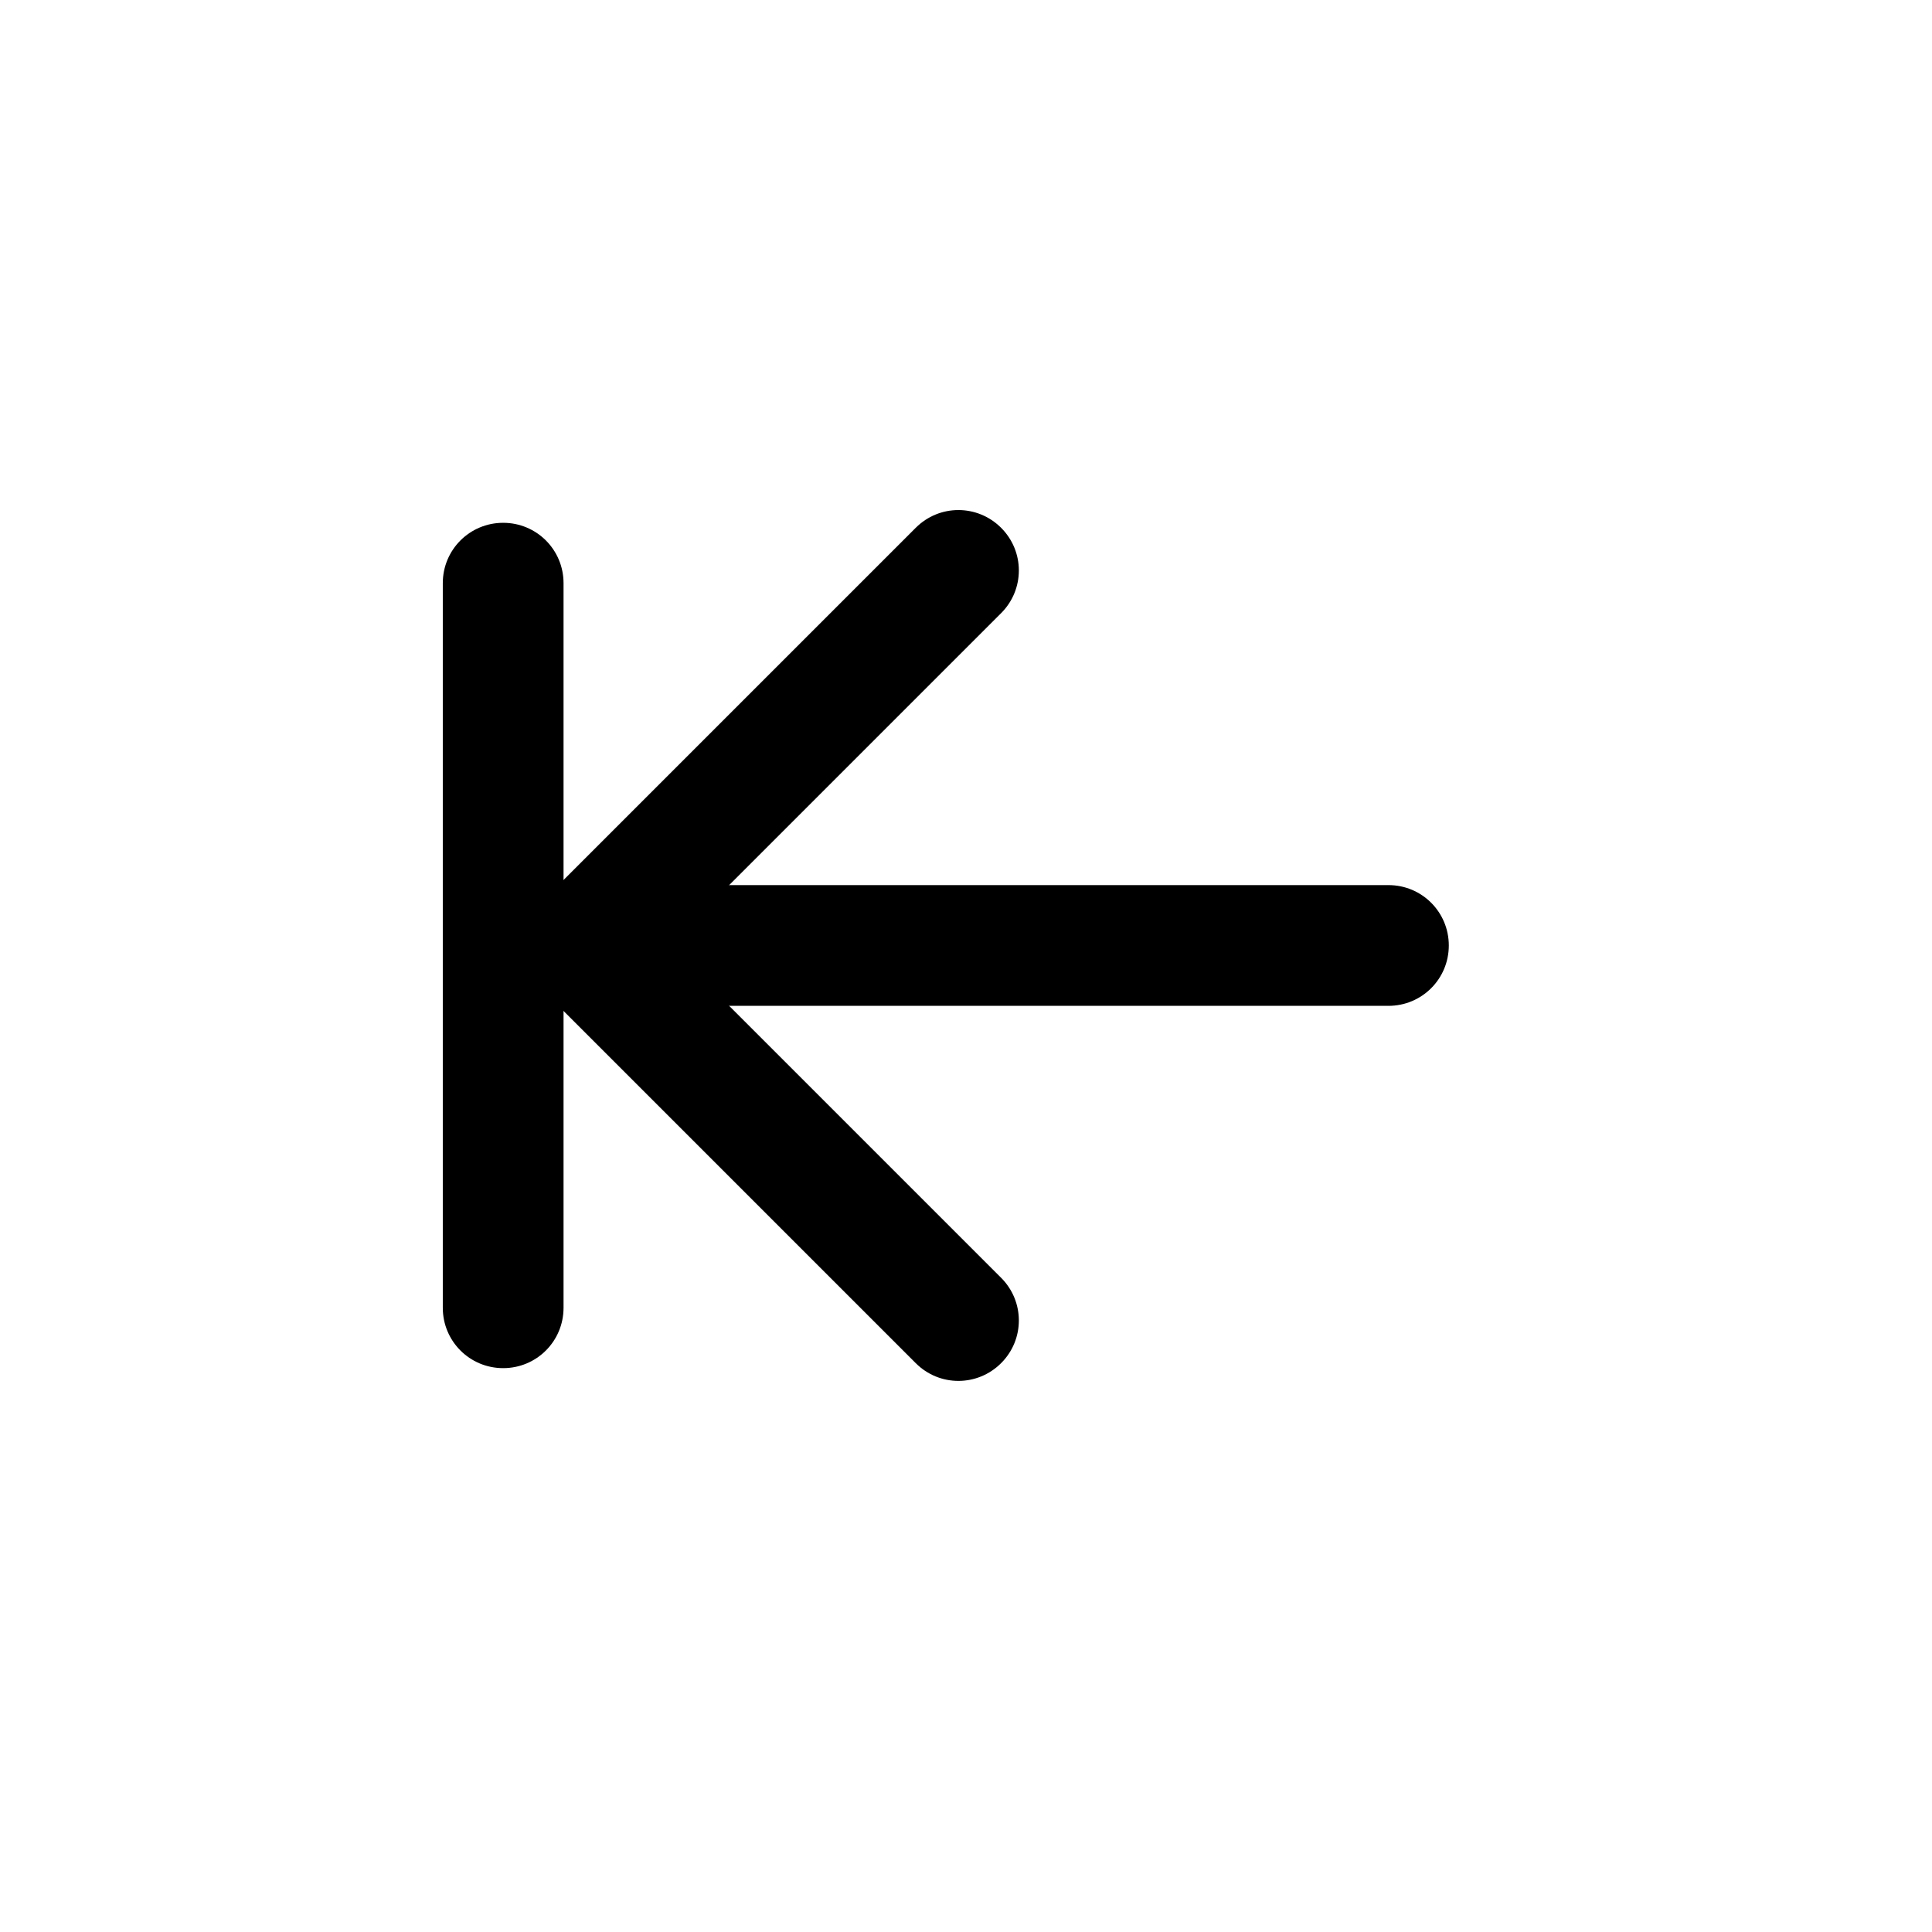
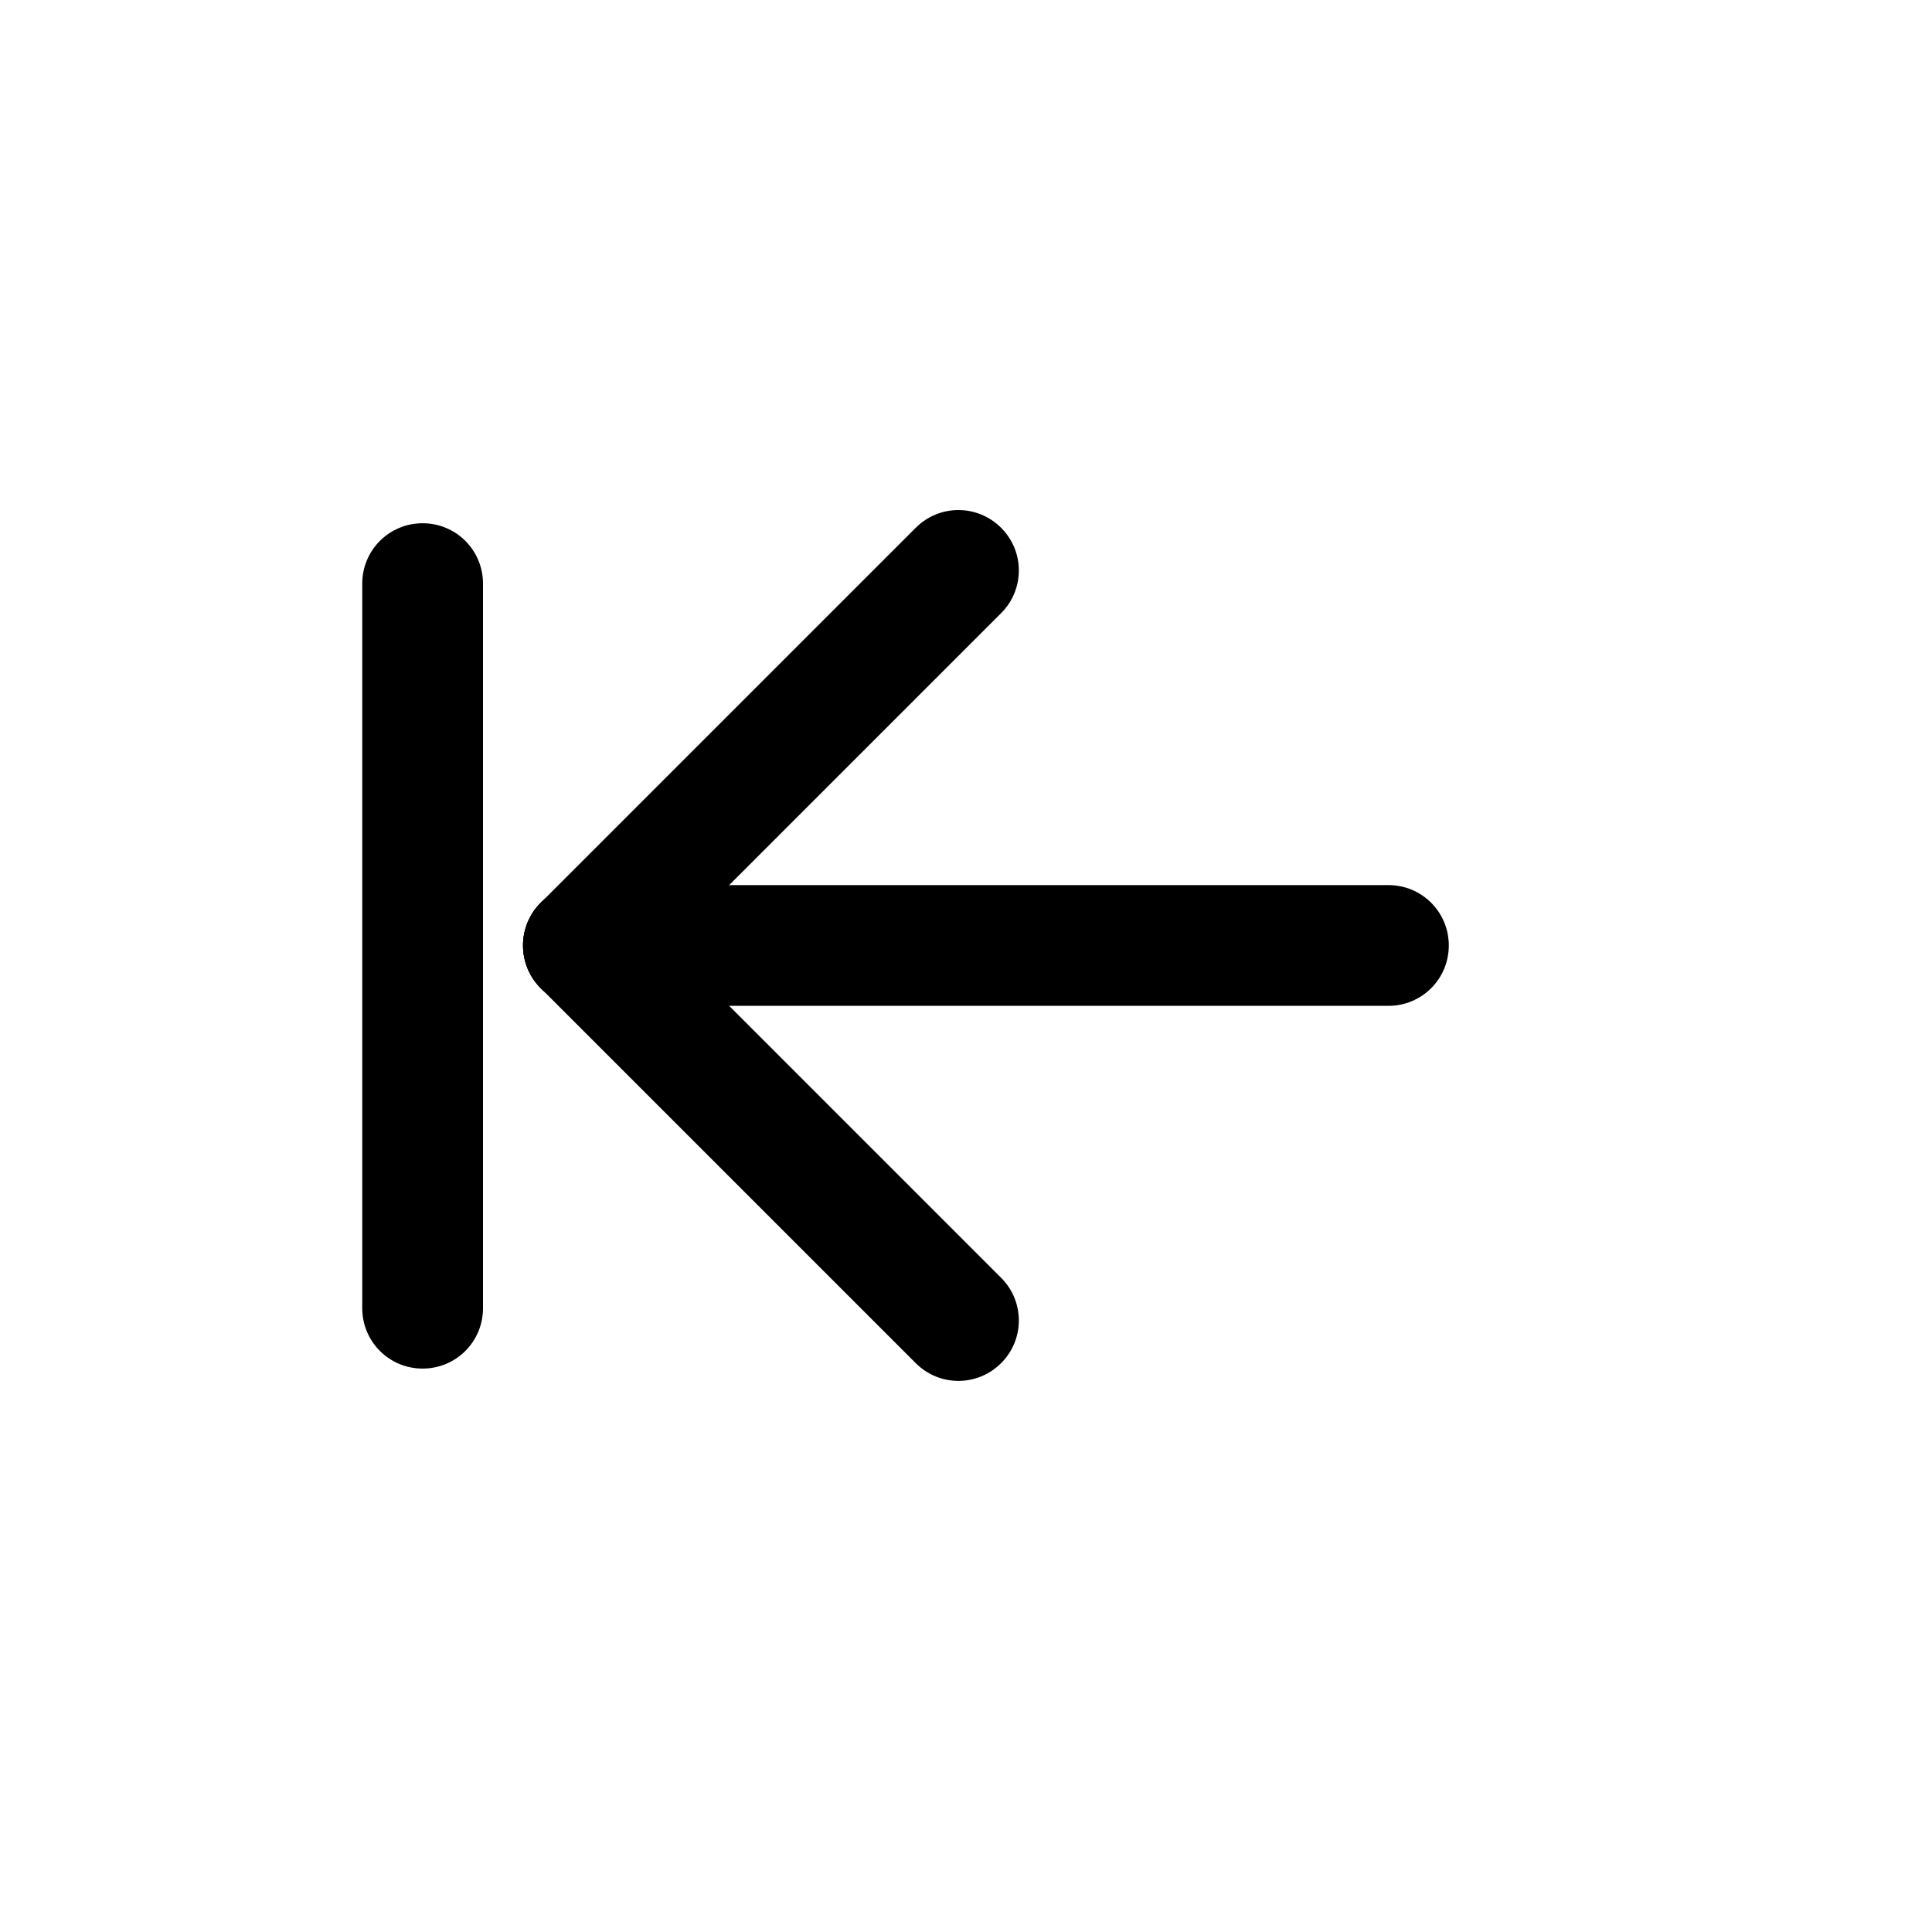
<svg xmlns="http://www.w3.org/2000/svg" width="48" height="48" id="svg2" version="1.0">
  <defs id="defs4">
    </defs>
  <g style="display:inline" id="layer1">
-     <g id="g2770" transform="matrix(0,1,-1,0,47.0011,-0.00894047)">
-       <path style="fill:#000000;fill-opacity:1;stroke:none;display:inline" d="m 23.499,11.006 c -0.831,0 -1.5,0.669 -1.5,1.5 l 0,20.002 c 0,0.831 0.669,1.5 1.5,1.5 0.831,0 1.5,-0.669 1.5,-1.5 l 0,-20.002 c 0,-0.831 -0.669,-1.5 -1.5,-1.5 z" id="rect2789-4" />
-       <path style="fill:#000000;fill-opacity:1;stroke:none;display:inline" d="m 13.122,22.129 c -0.588,0.588 -0.588,1.534 0,2.121 l 9.315,9.315 c 0.588,0.588 1.534,0.588 2.121,0 0.588,-0.588 0.588,-1.534 0,-2.121 l -9.315,-9.315 c -0.588,-0.588 -1.534,-0.588 -2.121,0 z" id="rect2819" />
-       <path style="fill:#000000;fill-opacity:1;stroke:none;display:inline" d="m 33.876,22.129 c 0.588,0.588 0.588,1.534 0,2.121 l -9.315,9.315 c -0.588,0.588 -1.534,0.588 -2.121,0 -0.588,-0.588 -0.588,-1.534 0,-2.121 l 9.315,-9.315 c 0.588,-0.588 1.534,-0.588 2.121,0 z" id="rect2821" />
-       <path id="path2768" d="m 34,34.5 c 0,-0.831 -0.669,-1.5 -1.5,-1.5 l -18.002,10e-7 c -0.831,0 -1.5,0.669 -1.5,1.5 0,0.831 0.669,1.5 1.5,1.5 L 32.5,36 c 0.831,0 1.5,-0.669 1.5,-1.5 z" style="fill:#000000;fill-opacity:1;stroke:none;display:inline" />
-     </g>
+     <path id="rect2789-4" d="m 35.995,23.49 c 0,-0.831 -0.669,-1.5 -1.5,-1.5 l -20.002,0 c -0.831,0 -1.5,0.669 -1.5,1.5 0,0.831 0.669,1.5 1.5,1.5 l 20.002,0 c 0.831,0 1.5,-0.669 1.5,-1.5 z" style="fill:#000000;fill-opacity:1;stroke:none;display:inline" />
+     <path id="rect2819" d="m 24.872,13.113 c -0.588,-0.588 -1.534,-0.588 -2.121,0 l -9.315,9.315 c -0.588,0.588 -0.588,1.534 0,2.121 0.588,0.588 1.534,0.588 2.121,0 l 9.315,-9.315 c 0.588,-0.588 0.588,-1.534 0,-2.121 z" style="fill:#000000;fill-opacity:1;stroke:none;display:inline" />
+     <path id="rect2821" d="m 24.872,33.867 c -0.588,0.588 -1.534,0.588 -2.121,0 l -9.315,-9.315 c -0.588,-0.588 -0.588,-1.534 0,-2.121 0.588,-0.588 1.534,-0.588 2.121,0 l 9.315,9.315 c 0.588,0.588 0.588,1.534 0,2.121 z" style="fill:#000000;fill-opacity:1;stroke:none;display:inline" />
+     <path style="fill:#000000;fill-opacity:1;stroke:none;display:inline" d="m 10.5,34.002 c 0.831,0 1.5,-0.669 1.5,-1.5 L 12,14.5 c 0,-0.831 -0.669,-1.5 -1.5,-1.5 -0.831,0 -1.5,0.669 -1.5,1.5 L 9,32.502 c 0,0.831 0.669,1.5 1.5,1.5 z" id="path2768" />
  </g>
</svg>
